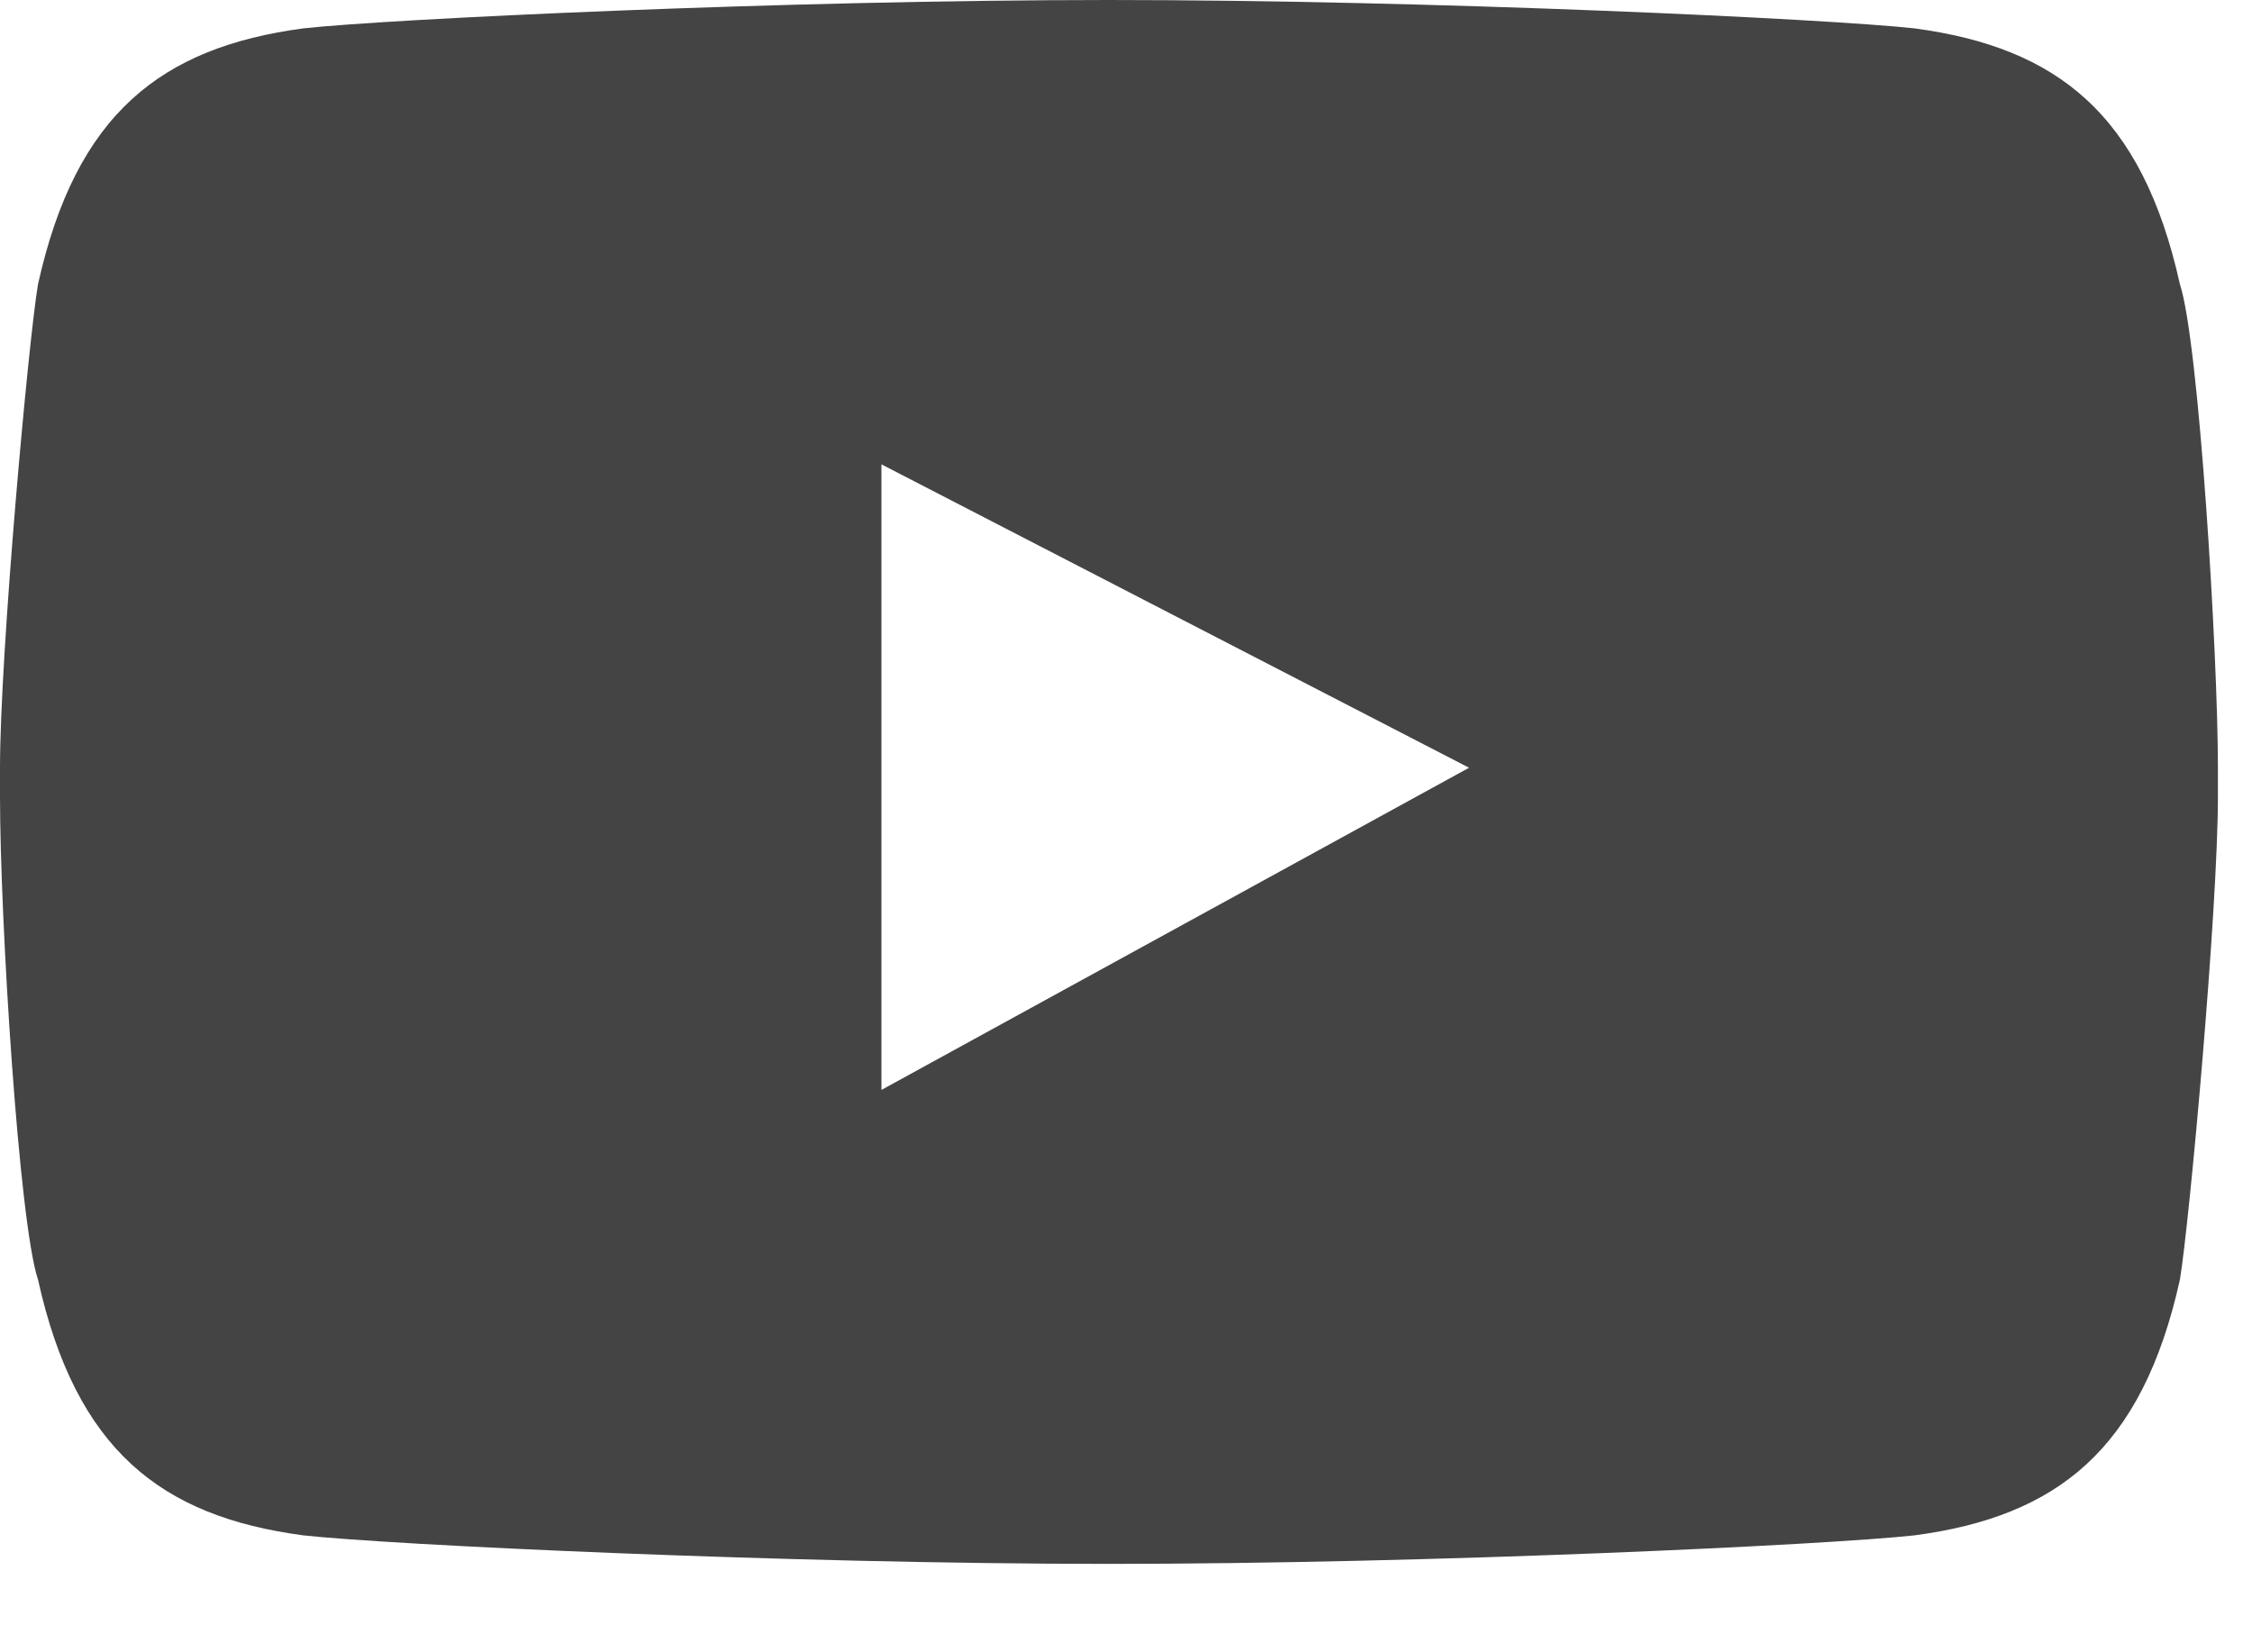
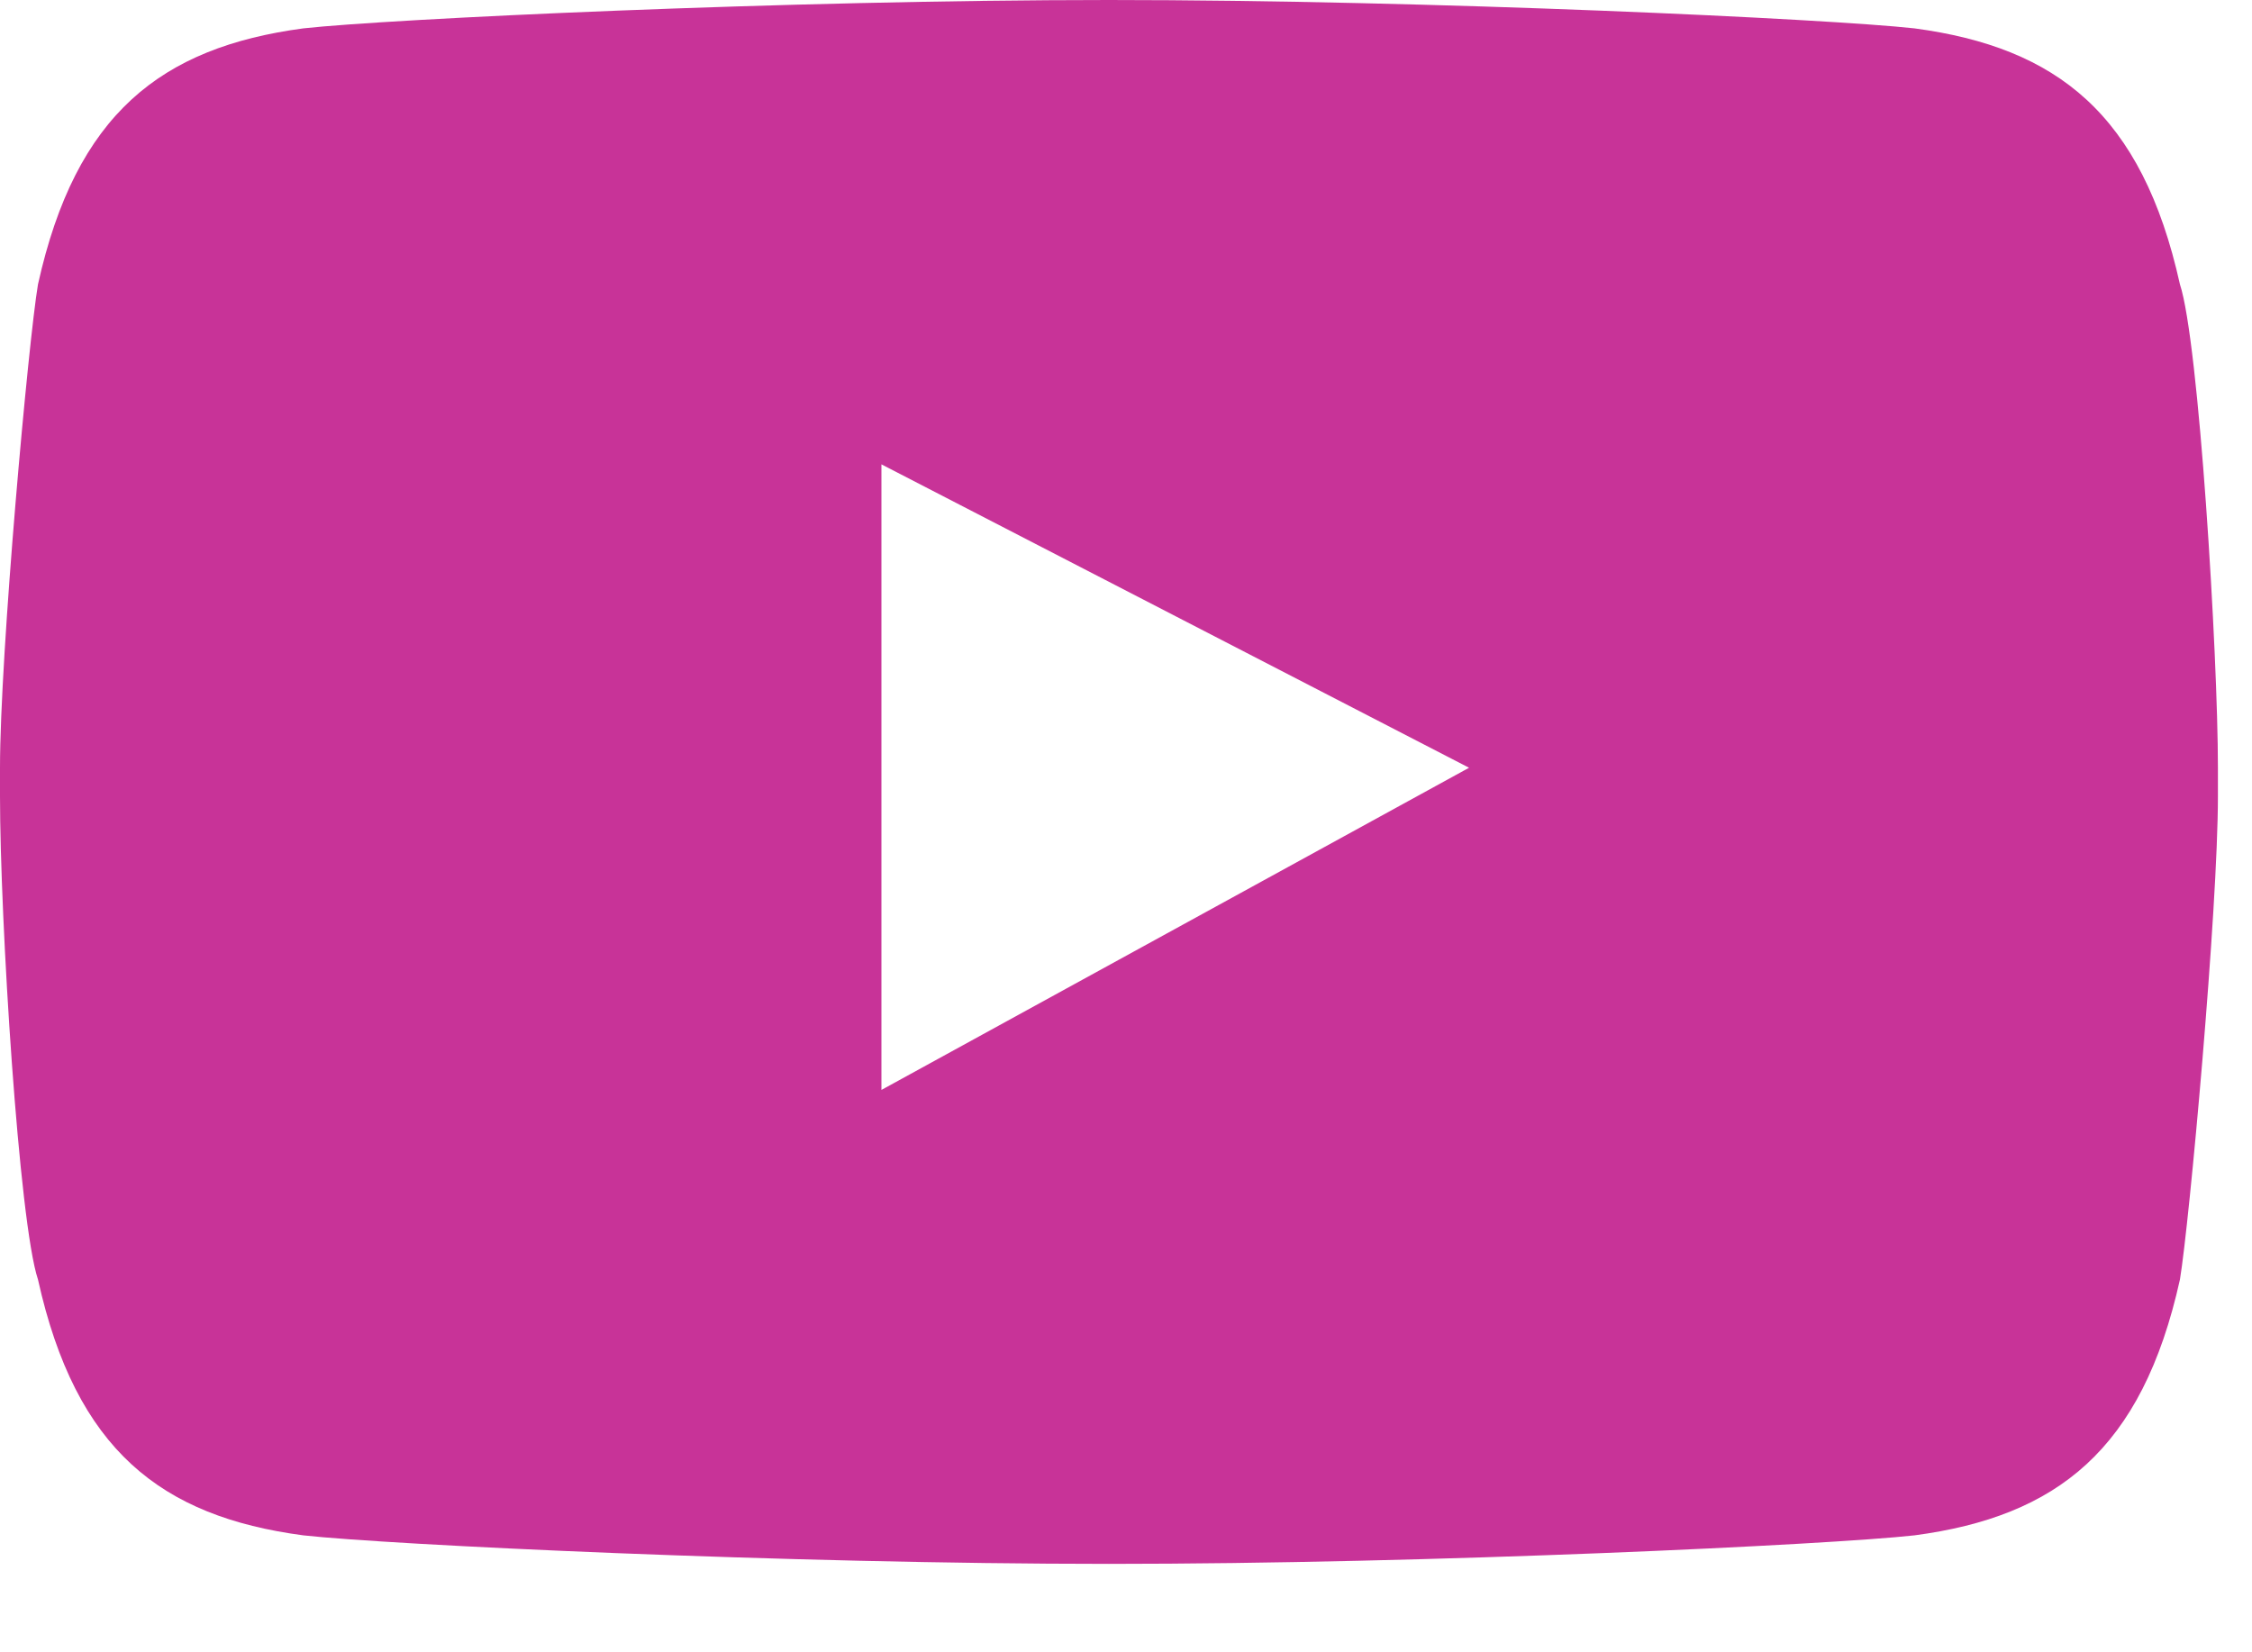
<svg xmlns="http://www.w3.org/2000/svg" width="15" height="11" viewBox="0 0 15 11" fill="none">
-   <path d="M14.52 1.894C14.268 0.758 13.7 0.316 12.752 0.189C12.184 0.126 9.533 0 7.386 0C5.24 0 2.588 0.126 2.02 0.189C1.073 0.316 0.505 0.758 0.253 1.894C0.189 2.273 0 4.356 0 5.114V5.303C0 6.124 0.126 8.144 0.253 8.523C0.505 9.659 1.073 10.101 2.02 10.227C2.588 10.29 5.24 10.417 7.386 10.417C9.533 10.417 12.184 10.29 12.752 10.227C13.7 10.101 14.268 9.659 14.52 8.523C14.583 8.144 14.773 6.061 14.773 5.303V5.114C14.773 4.356 14.646 2.273 14.52 1.894ZM5.871 7.26V3.093L9.785 5.114L5.871 7.26Z" fill="#444444" />
+   <path d="M14.52 1.894C14.268 0.758 13.7 0.316 12.752 0.189C12.184 0.126 9.533 0 7.386 0C5.24 0 2.588 0.126 2.02 0.189C1.073 0.316 0.505 0.758 0.253 1.894C0.189 2.273 0 4.356 0 5.114V5.303C0 6.124 0.126 8.144 0.253 8.523C0.505 9.659 1.073 10.101 2.02 10.227C2.588 10.29 5.24 10.417 7.386 10.417C9.533 10.417 12.184 10.29 12.752 10.227C13.7 10.101 14.268 9.659 14.52 8.523C14.583 8.144 14.773 6.061 14.773 5.303V5.114C14.773 4.356 14.646 2.273 14.52 1.894ZM5.871 7.26V3.093L9.785 5.114L5.871 7.26Z" fill="#C83398" />
</svg>
